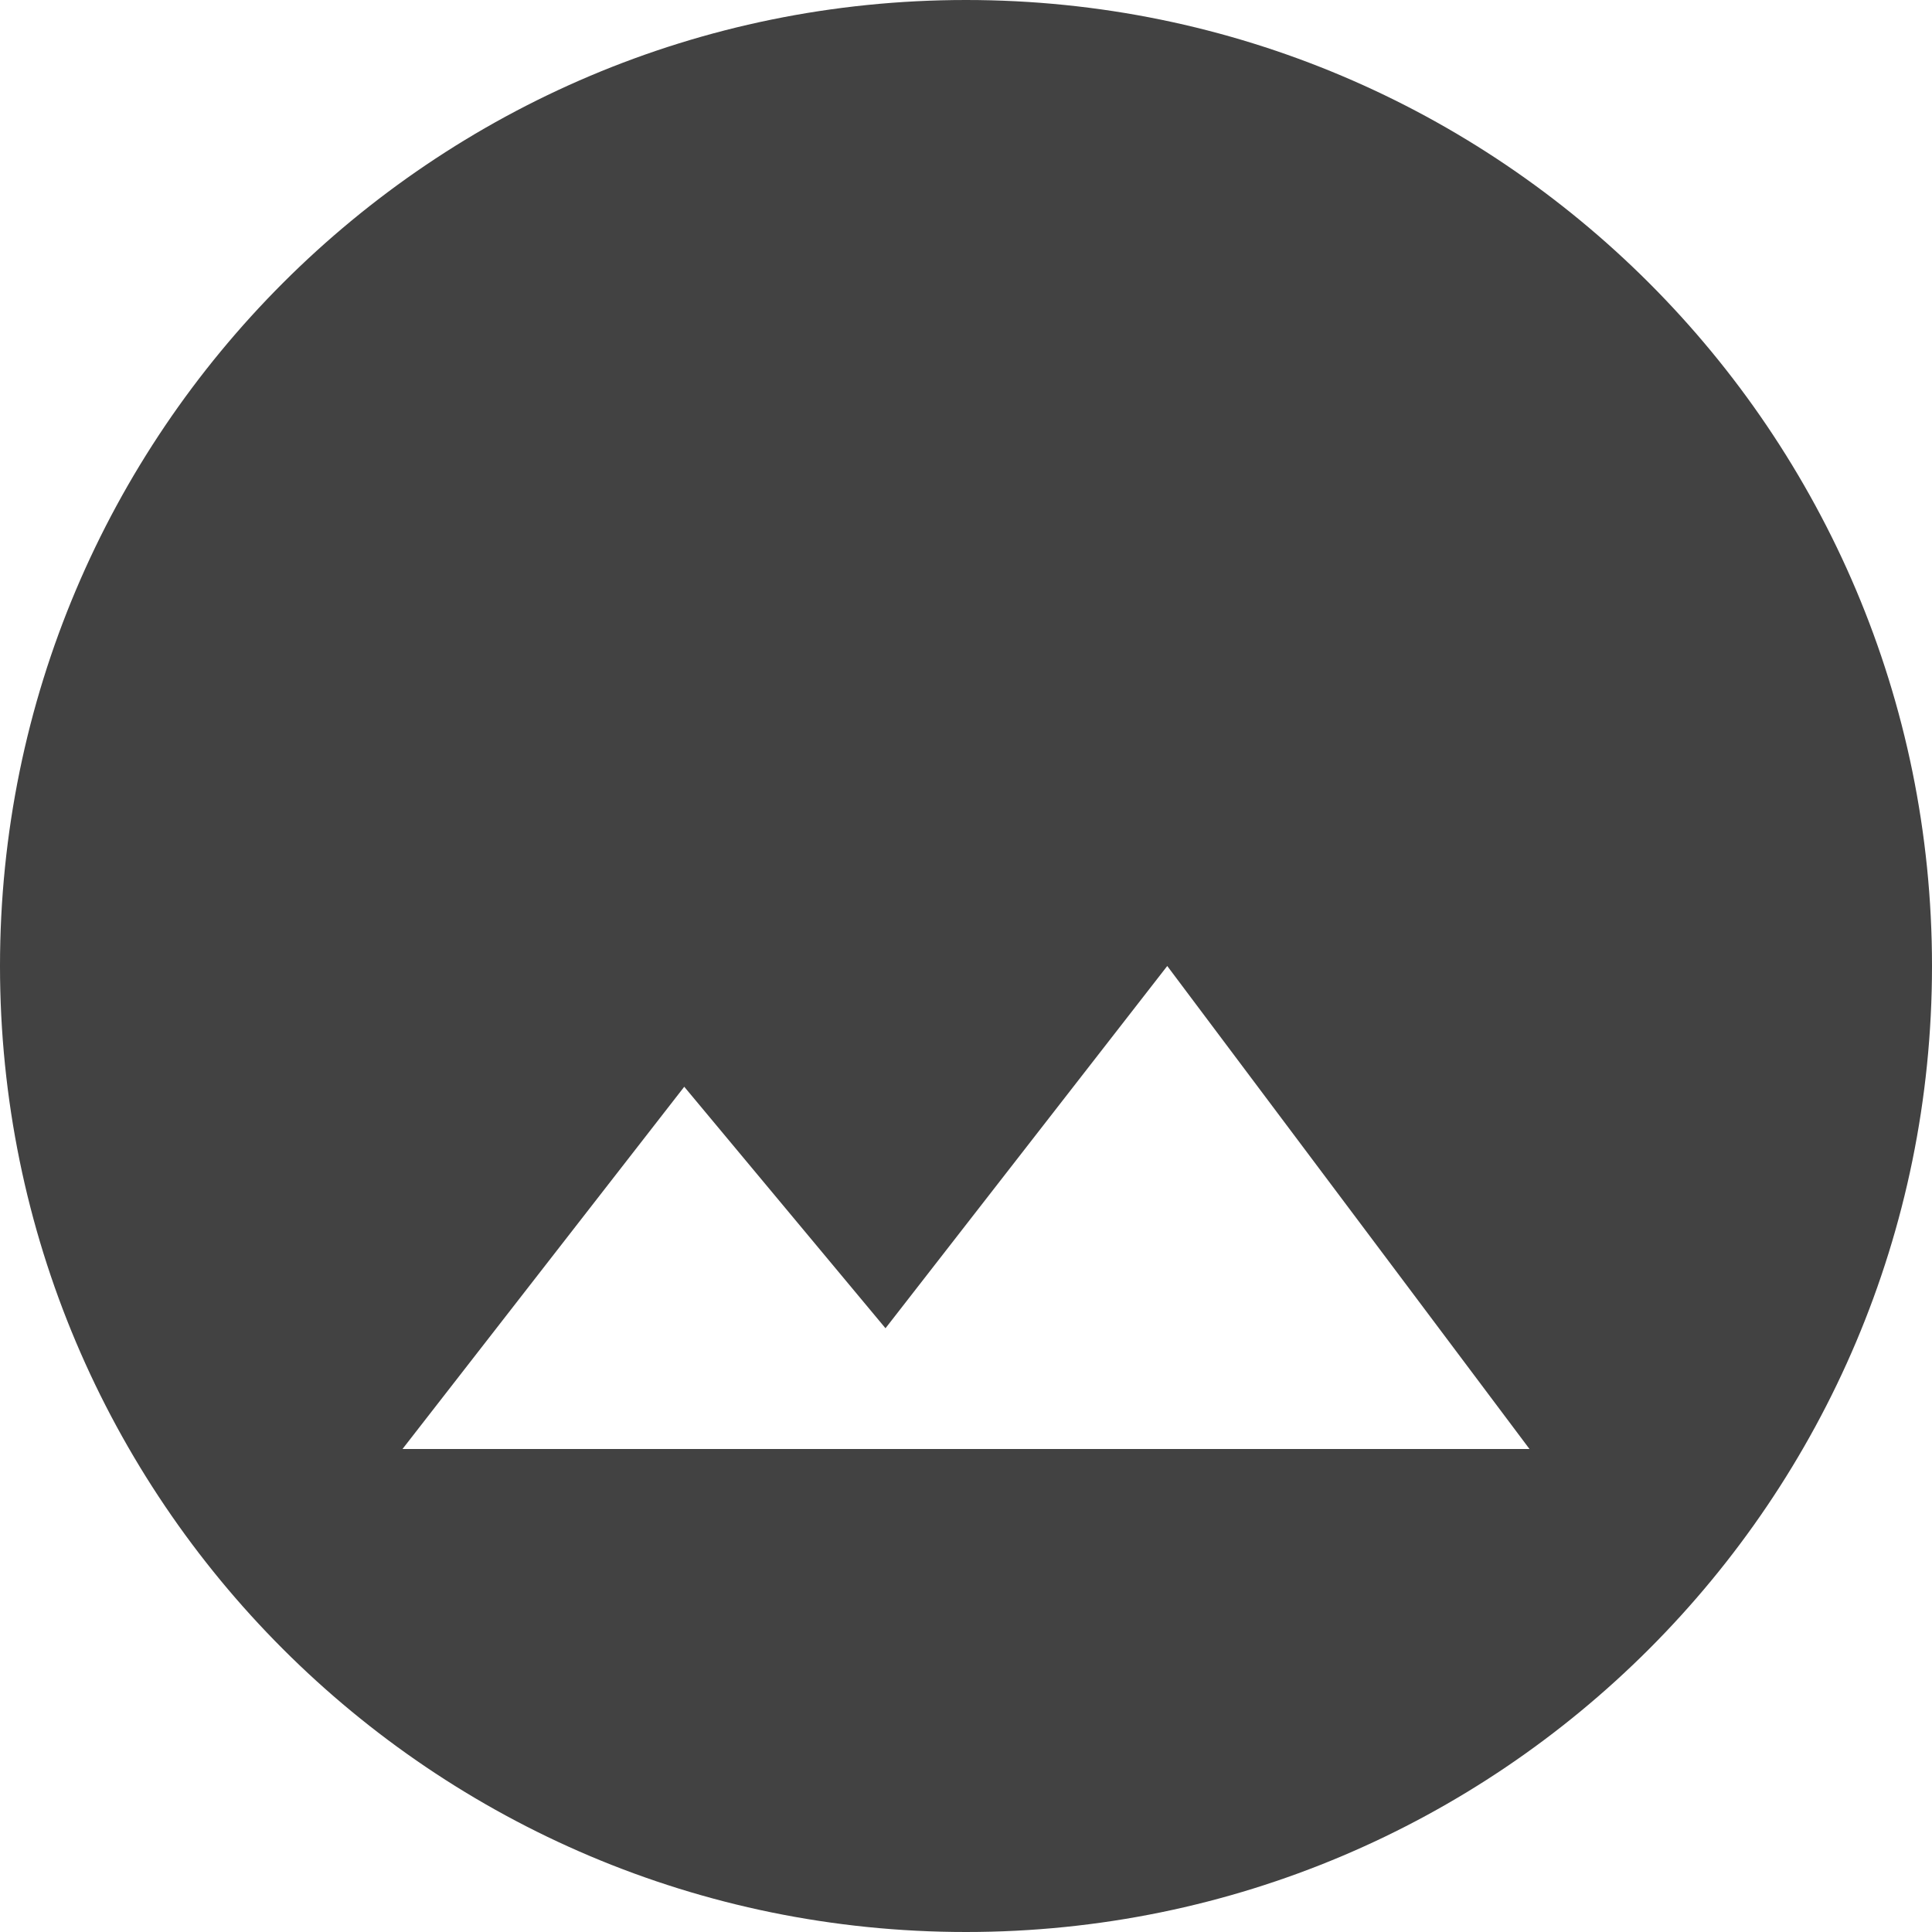
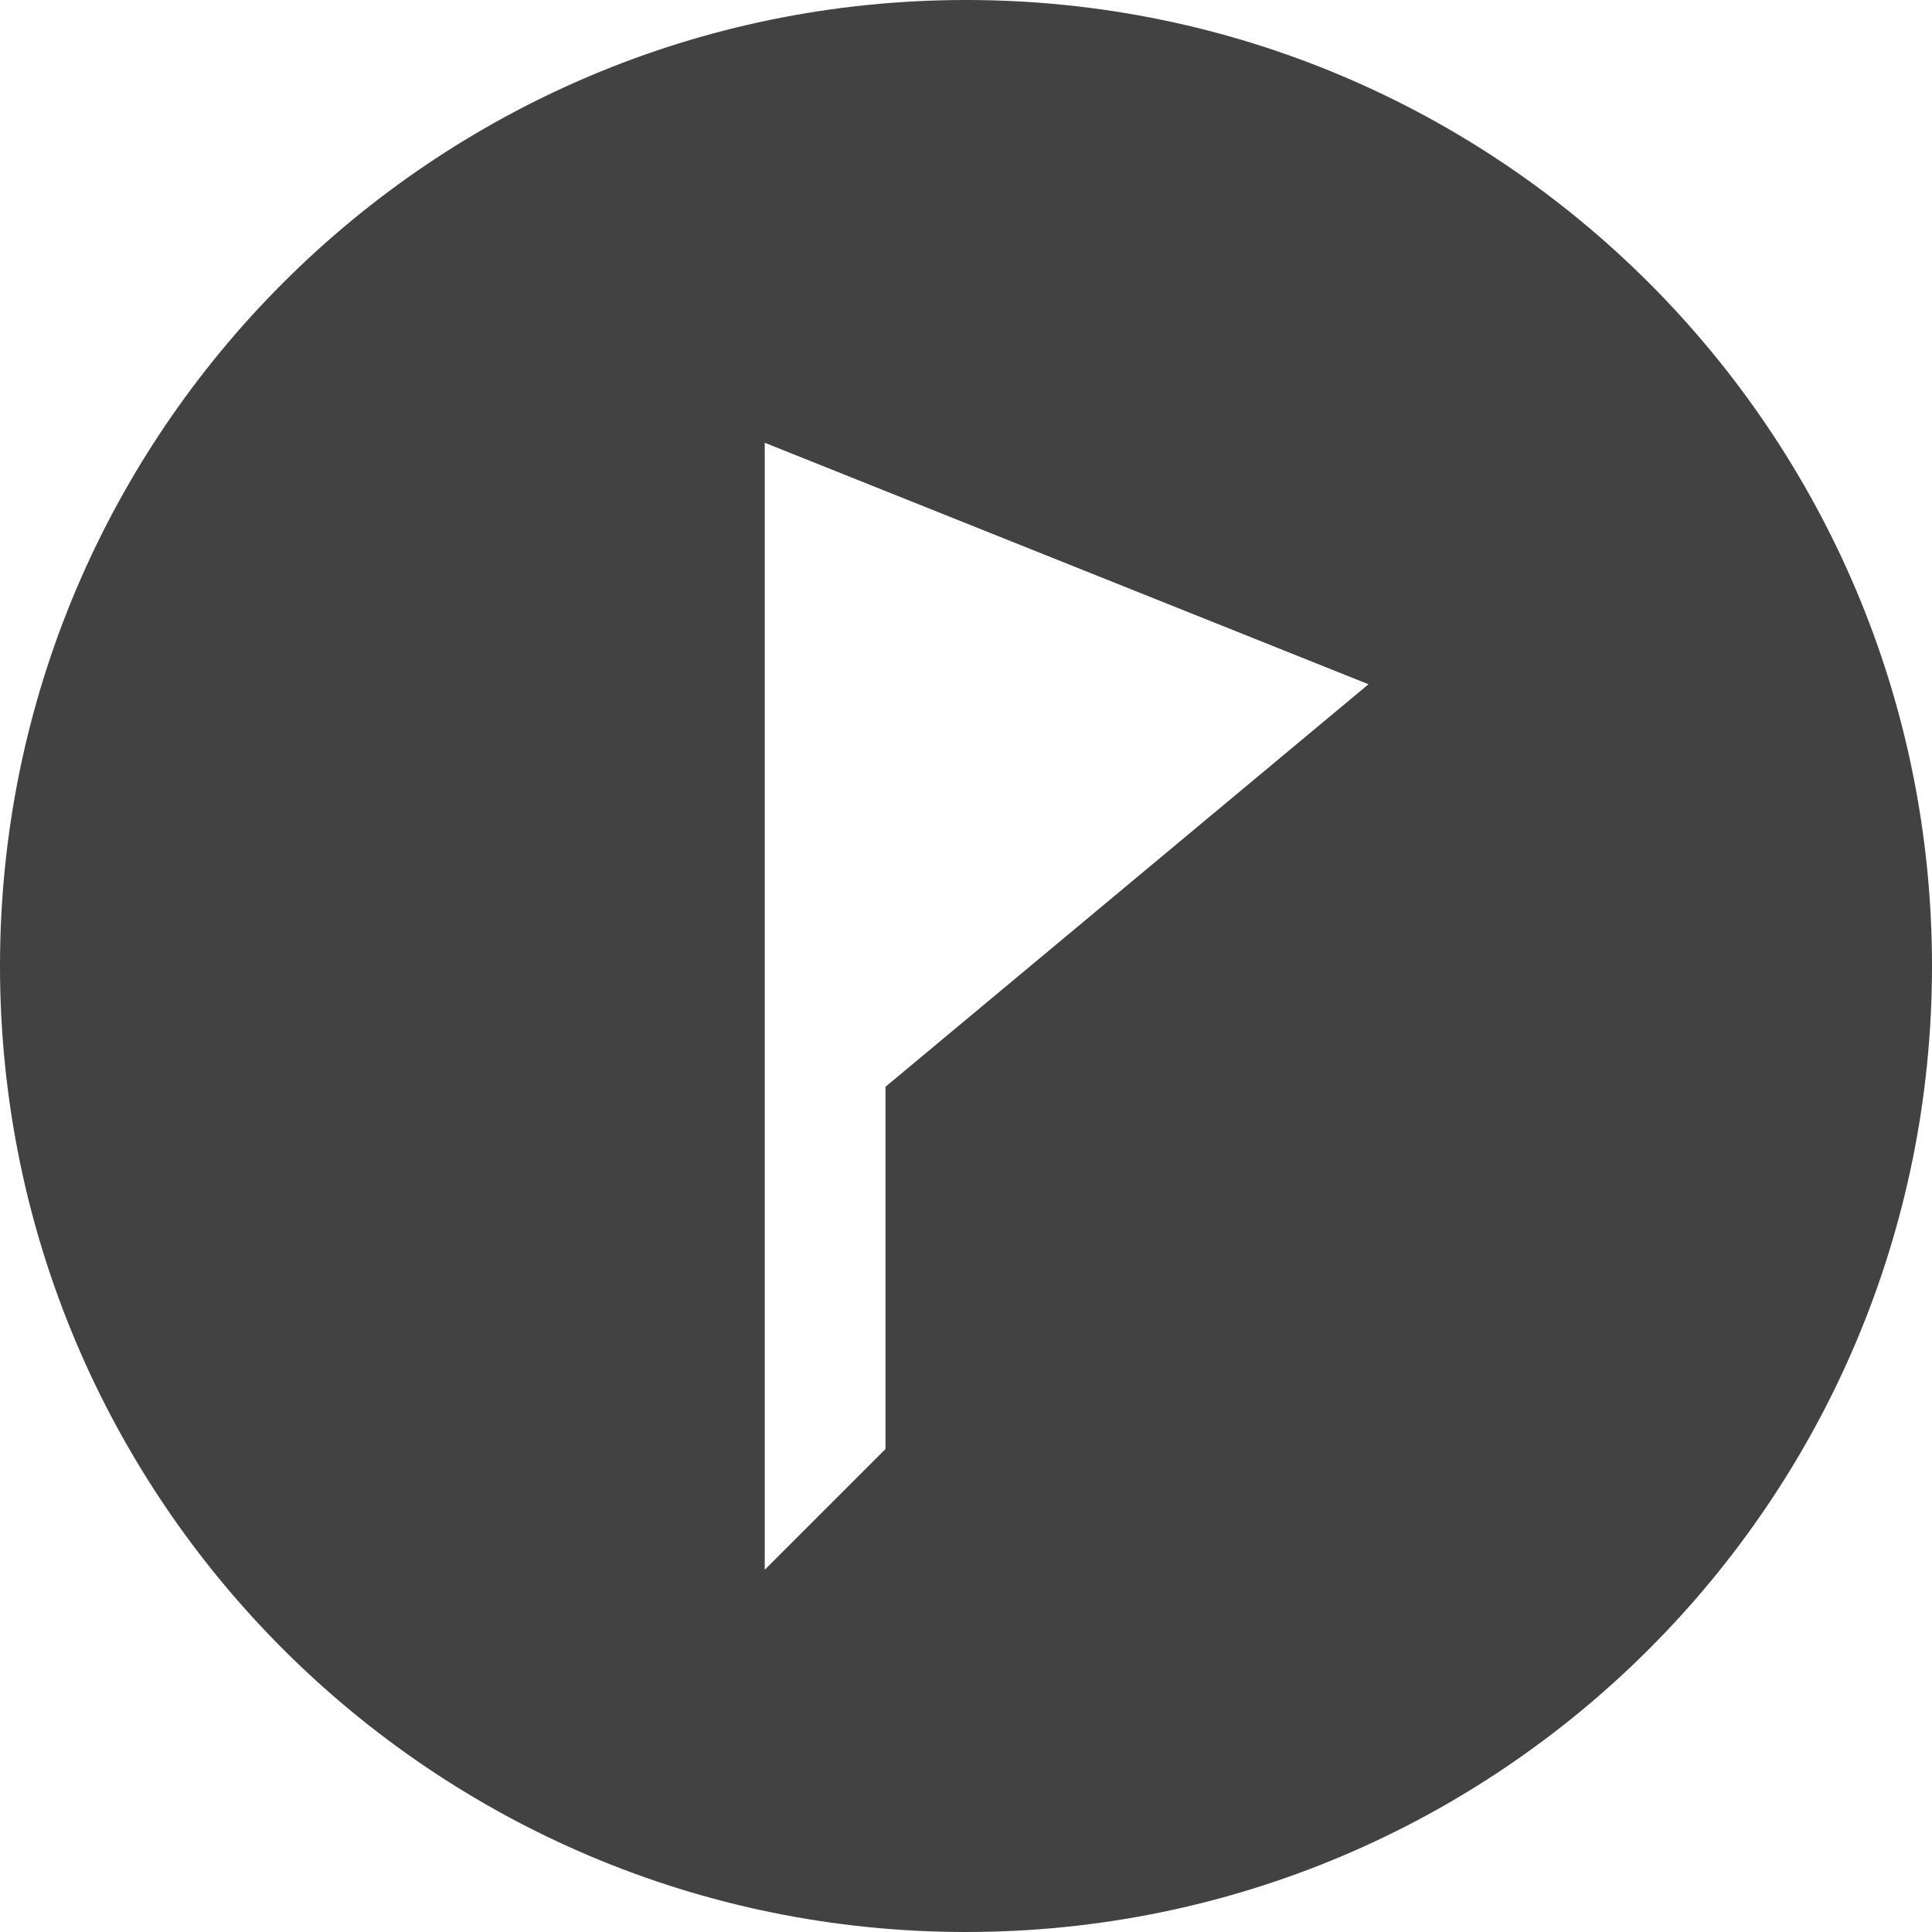
<svg xmlns="http://www.w3.org/2000/svg" viewBox="0 0 24 24" fill="#424242">
-   <path fill-rule="evenodd" d="M12 24C18.627 24 24 18.627 24 12C24 5.373 18.627 0 12 0C5.373 0 0 5.373 0 12C0 18.627 5.373 24 12 24ZM11 16.5L8.5 13.5L5 18H19L14.5 12L11 16.5Z" />
+   <path fill-rule="evenodd" d="M-5.24537e-07 12C-8.1423e-07 18.627 5.373 24 12 24C18.627 24 24 18.627 24 12C24 5.373 18.627 -2.34843e-07 12 -5.24537e-07C5.373 -8.1423e-07 -2.34843e-07 5.373 -5.24537e-07 12ZM11 13.5L17 8.5L9.5 5.5L9.5 19.5L11 18L11 13.5Z" />
</svg>
